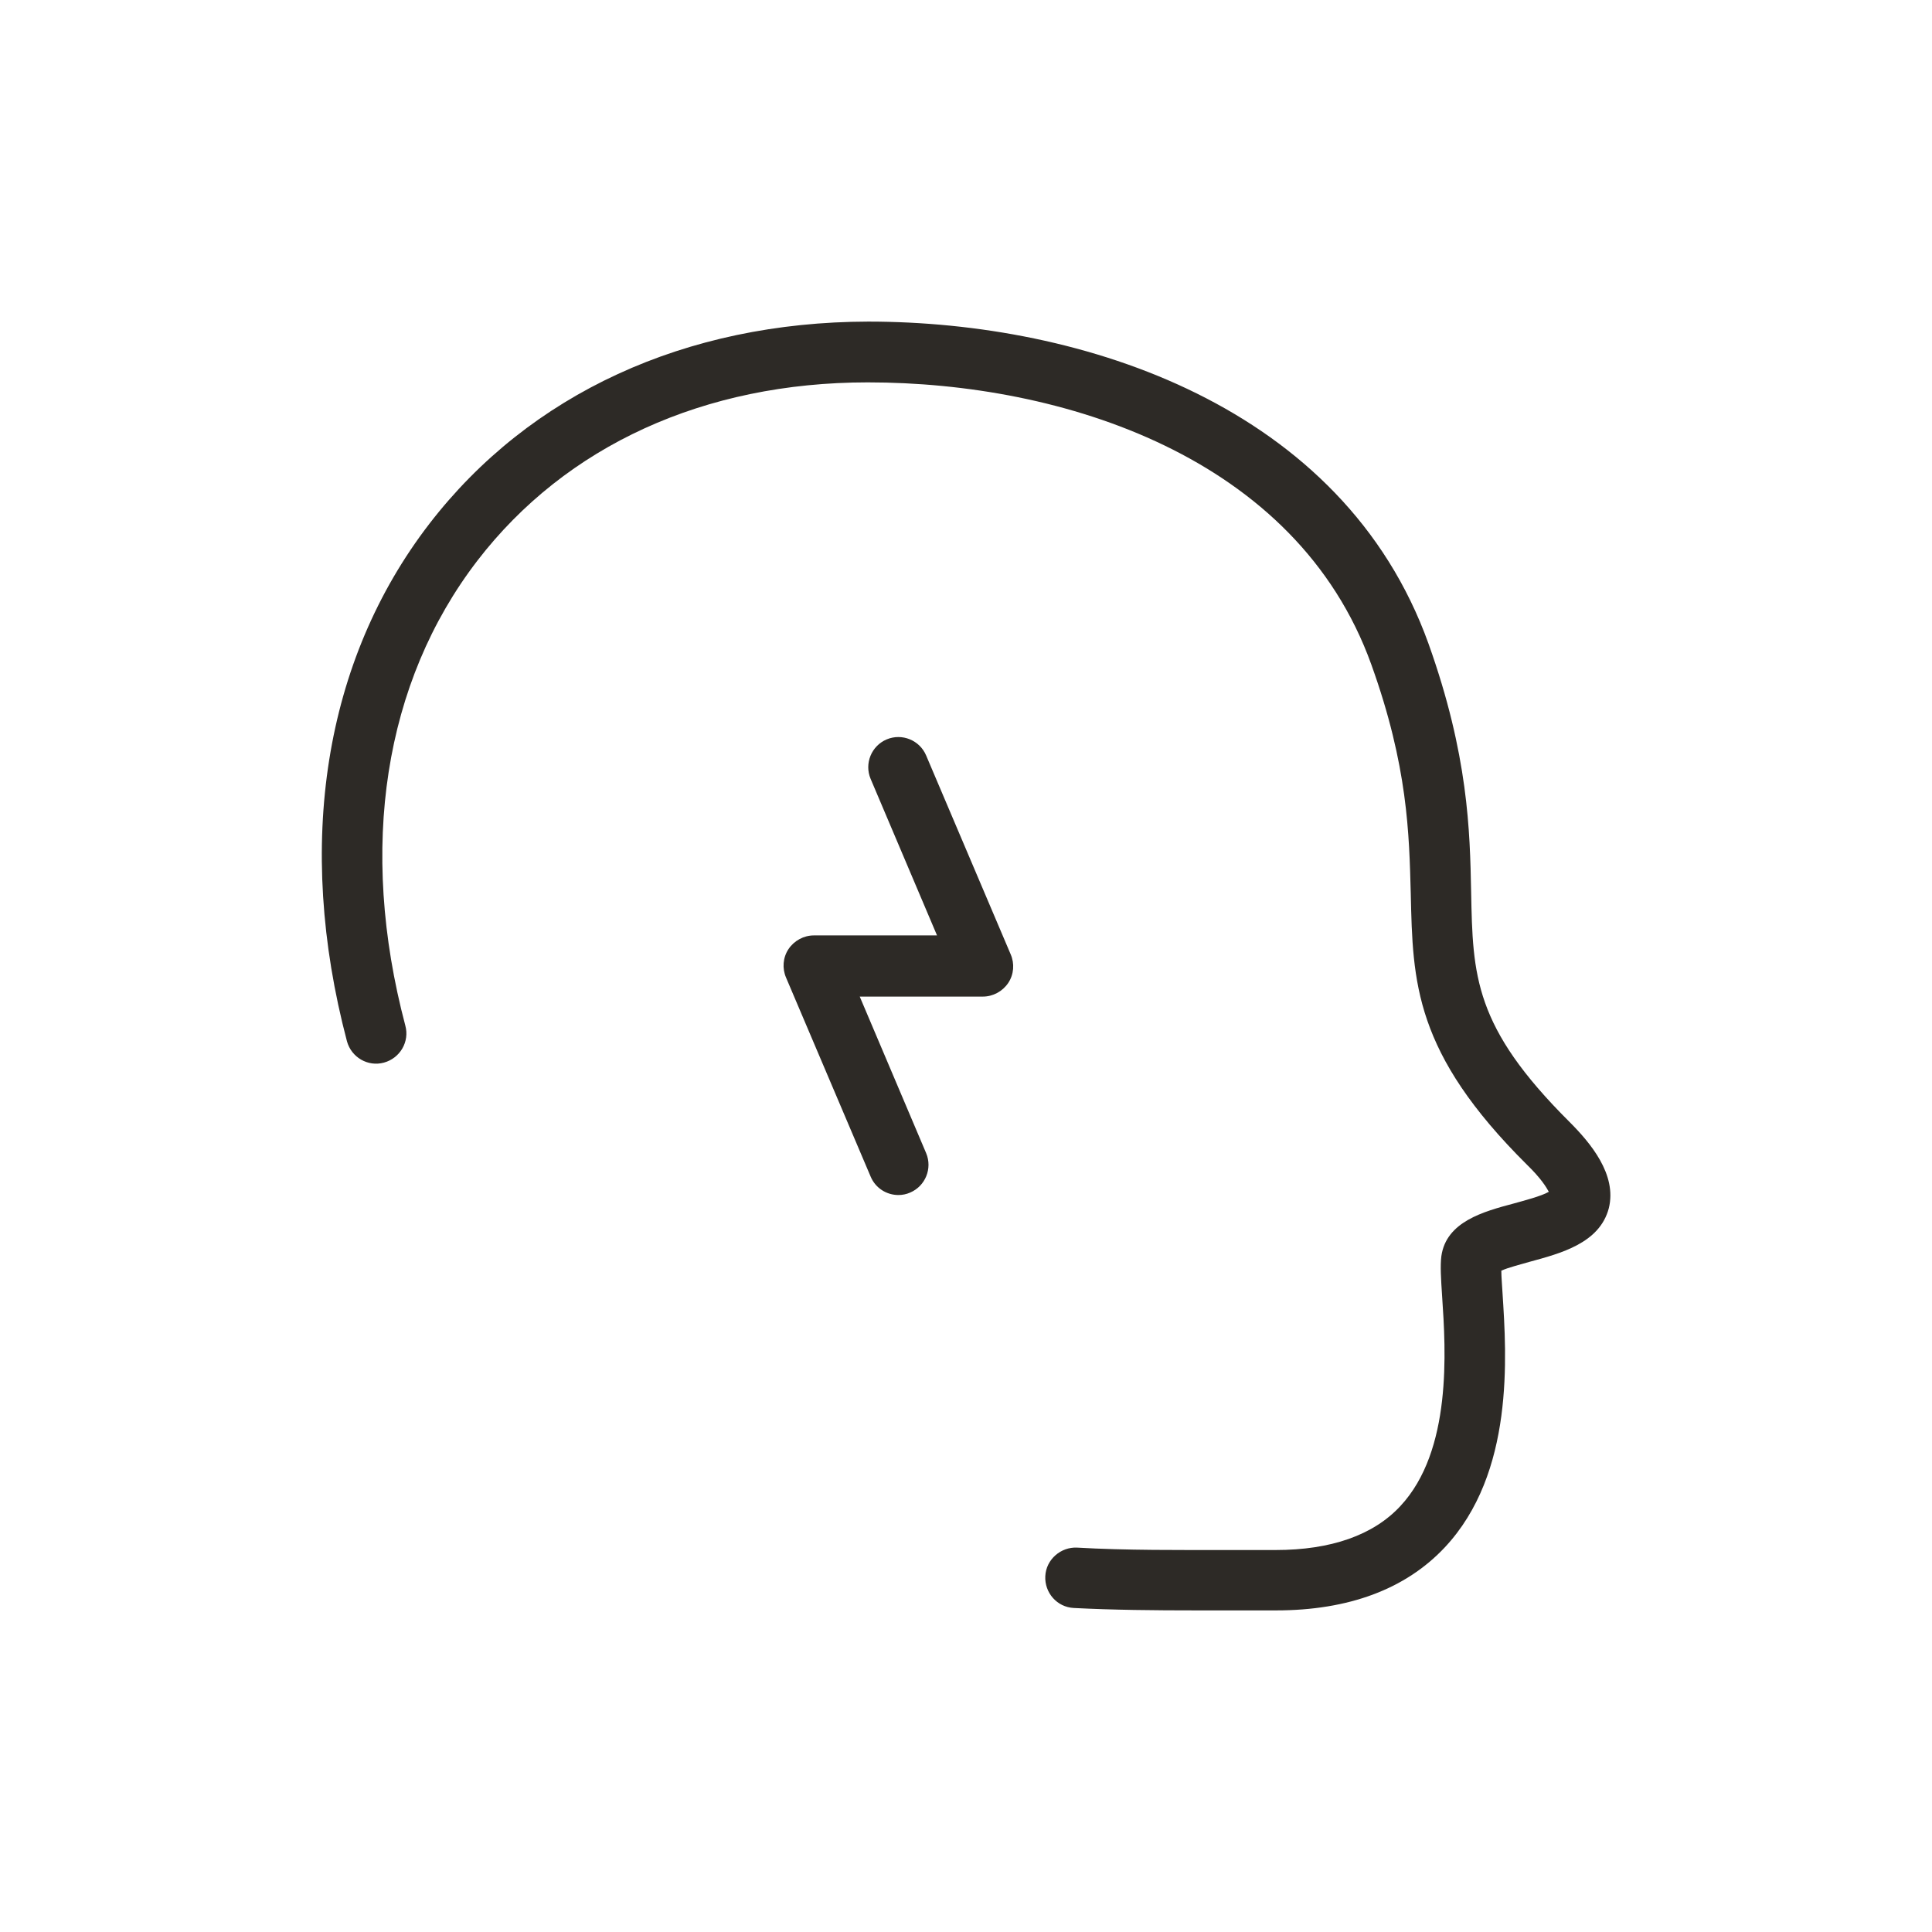
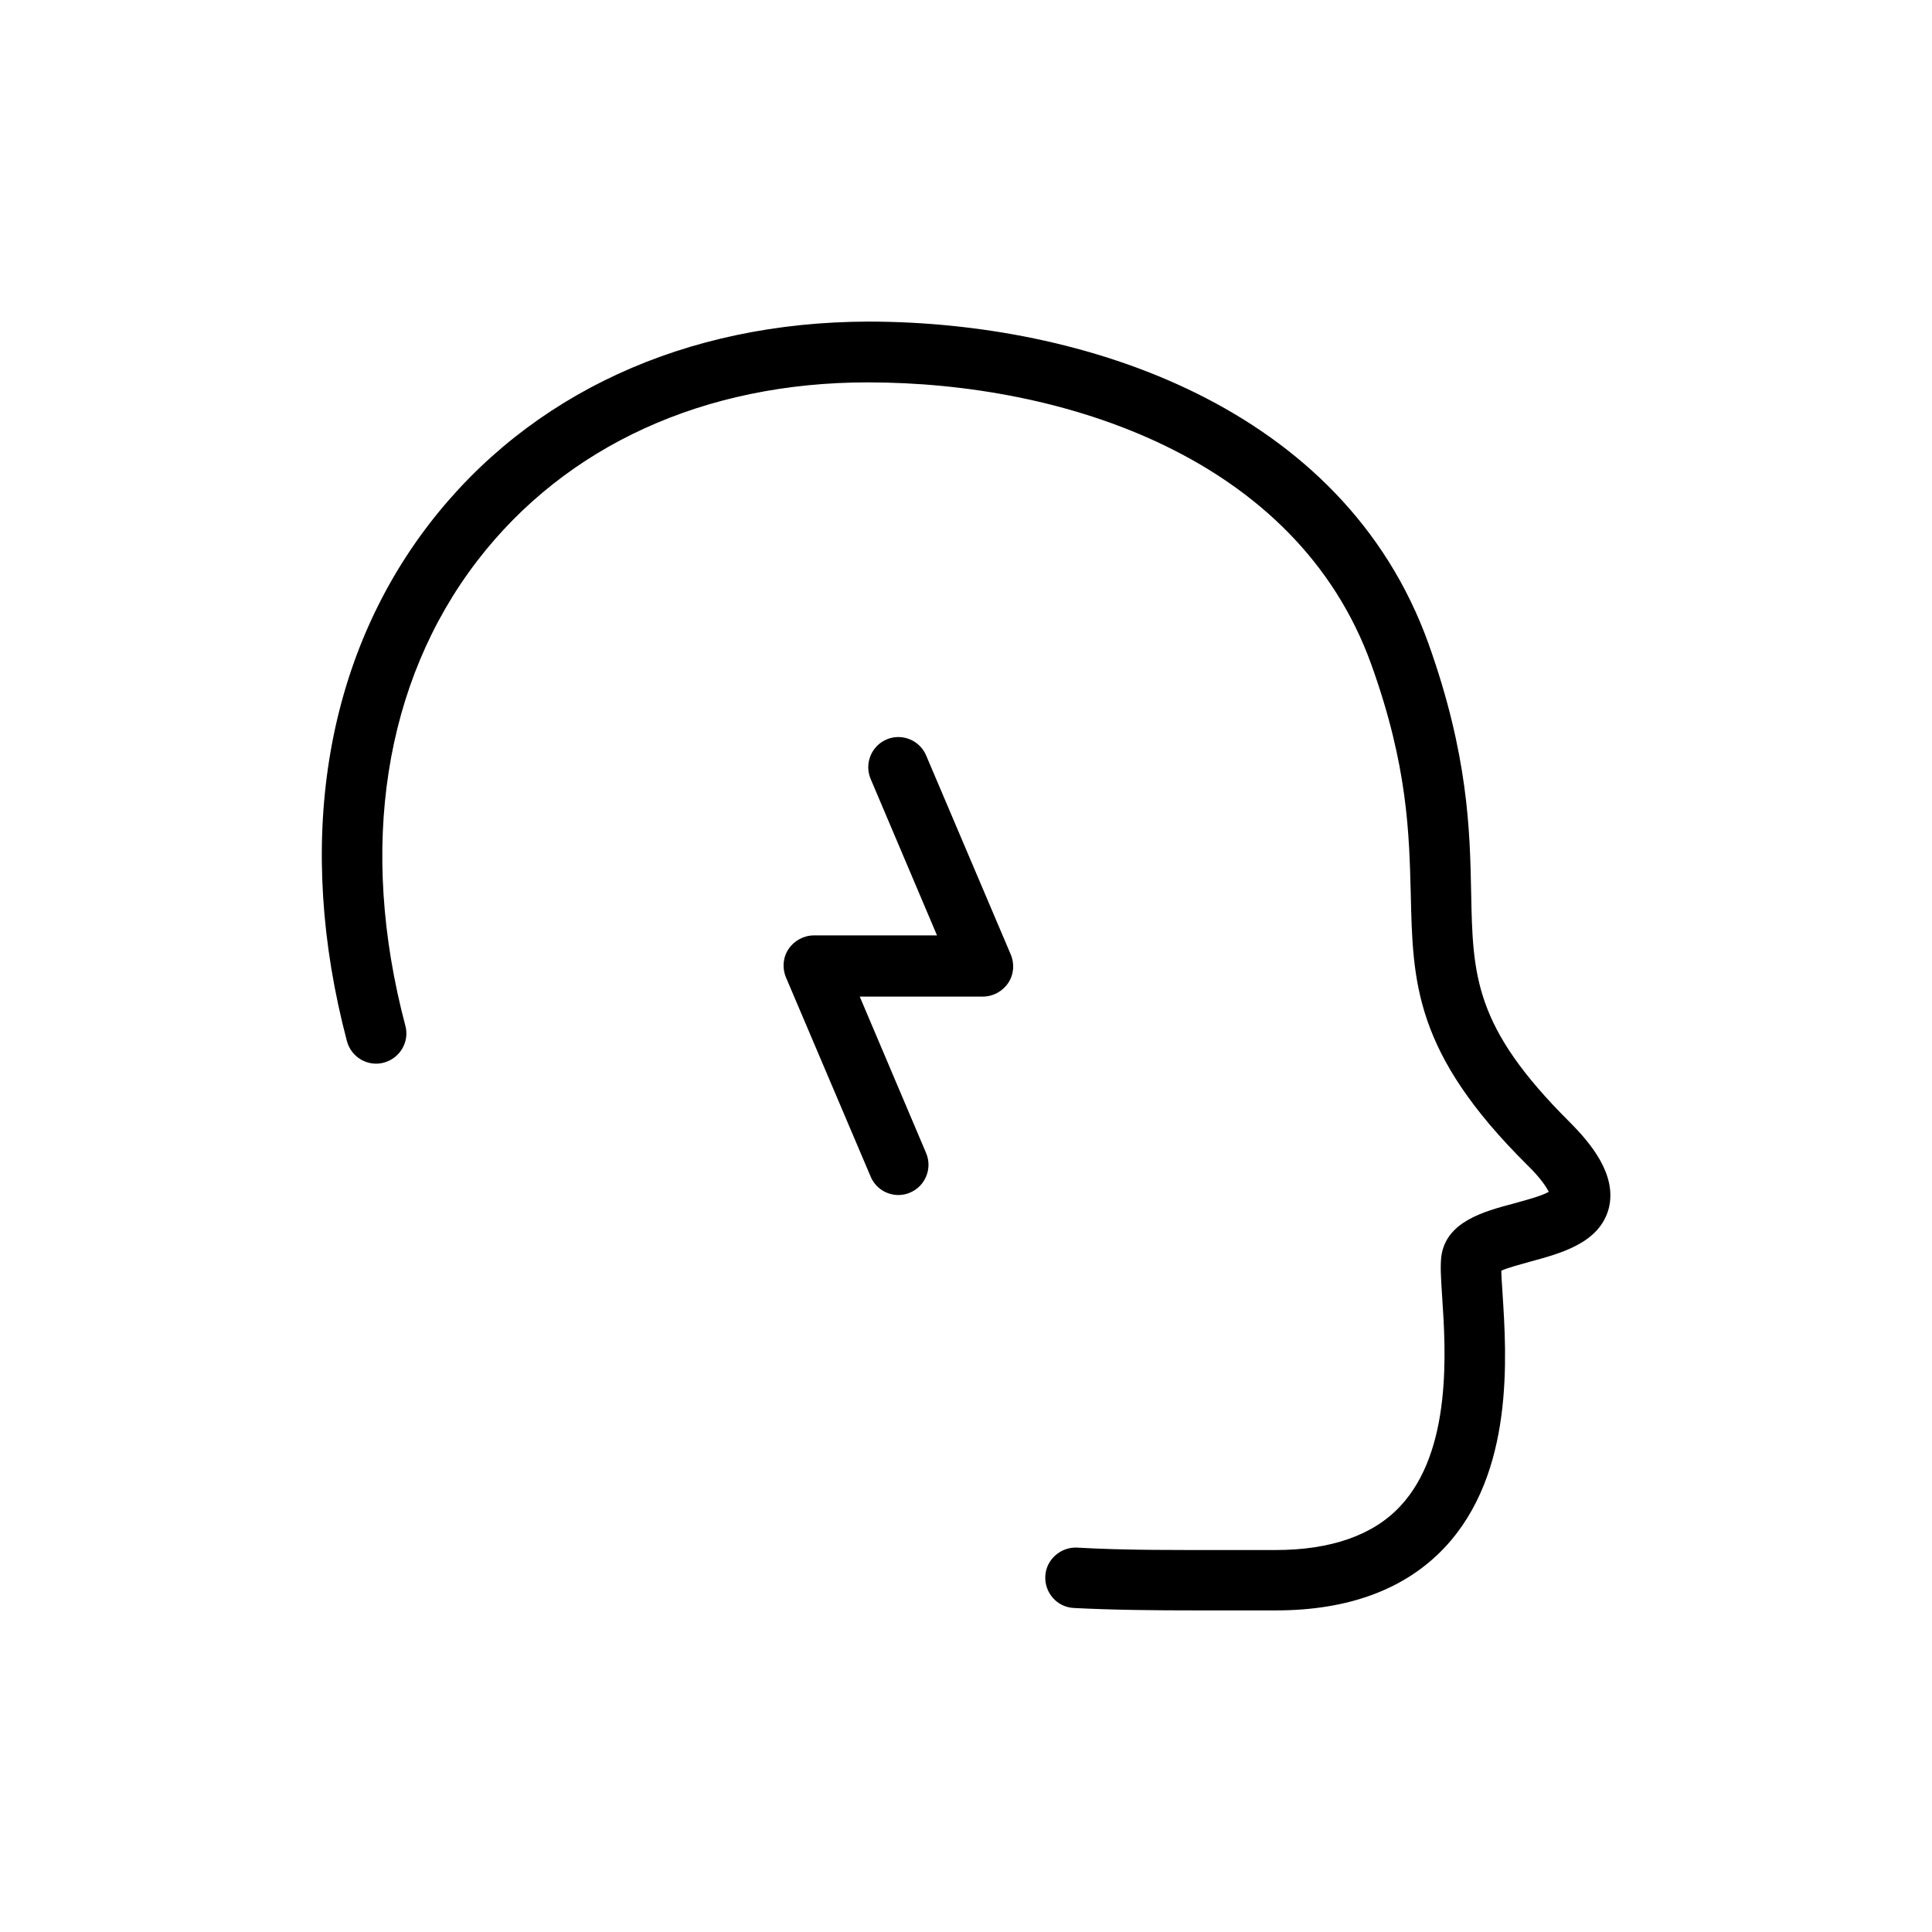
<svg xmlns="http://www.w3.org/2000/svg" viewBox="0 0 48 48" fill="none">
-   <path d="M38.99 27.87C36.62 25.51 36.59 24.25 36.55 22.16C36.52 20.64 36.48 18.76 35.49 15.99C33.37 10.09 26.91 7.99 21.57 7.99C17.03 8 13.16 9.78 10.67 13.01C8.05 16.41 7.33 20.98 8.62 25.87C8.73 26.27 9.14 26.51 9.54 26.4C9.94 26.29 10.18 25.88 10.07 25.48C8.9 21.06 9.54 16.95 11.86 13.93C14.06 11.07 17.5 9.5 21.56 9.5C26.39 9.5 32.21 11.34 34.07 16.51C34.98 19.04 35.01 20.72 35.05 22.2C35.1 24.41 35.13 26.15 37.94 28.94C38.29 29.28 38.42 29.5 38.48 29.61C38.29 29.72 37.86 29.83 37.61 29.9C36.86 30.1 35.93 30.35 35.81 31.21C35.78 31.45 35.8 31.76 35.83 32.22C35.92 33.55 36.08 36.04 34.79 37.42C34.12 38.14 33.07 38.51 31.69 38.51H30.69C29.29 38.51 27.96 38.52 26.76 38.45C26.36 38.43 25.99 38.74 25.97 39.16C25.95 39.57 26.26 39.93 26.68 39.95C27.65 40 28.67 40.01 29.74 40.01C30.05 40.01 30.37 40.01 30.7 40.01H31.7C33.51 40.01 34.92 39.48 35.89 38.45C37.63 36.6 37.43 33.69 37.33 32.13C37.32 31.94 37.3 31.72 37.3 31.57C37.47 31.49 37.8 31.41 38 31.35C38.77 31.14 39.74 30.89 39.97 30.02C40.18 29.18 39.51 28.39 38.99 27.87Z" fill="#2D2A26" />
-   <path d="M23.01 18.77C22.85 18.39 22.41 18.21 22.03 18.37C21.65 18.53 21.47 18.97 21.63 19.35L23.28 23.24H20.22C19.97 23.24 19.73 23.37 19.59 23.58C19.45 23.79 19.43 24.06 19.53 24.29L21.63 29.23C21.75 29.52 22.03 29.69 22.32 29.69C22.42 29.69 22.52 29.67 22.61 29.63C22.99 29.47 23.17 29.03 23.01 28.65L21.36 24.76H24.42C24.67 24.76 24.91 24.63 25.05 24.42C25.19 24.21 25.21 23.94 25.11 23.71L23.01 18.77Z" fill="#2D2A26" />
+   <path d="M38.99 27.87C36.62 25.51 36.59 24.25 36.55 22.16C36.52 20.64 36.48 18.76 35.49 15.99C33.37 10.09 26.91 7.99 21.57 7.99C17.03 8 13.16 9.78 10.67 13.01C8.05 16.41 7.33 20.98 8.62 25.87C8.73 26.27 9.14 26.51 9.54 26.4C9.94 26.29 10.18 25.88 10.07 25.48C8.9 21.06 9.54 16.95 11.86 13.93C14.06 11.07 17.5 9.5 21.56 9.5C26.39 9.5 32.21 11.34 34.07 16.51C34.98 19.04 35.01 20.72 35.05 22.2C35.1 24.41 35.13 26.15 37.94 28.94C38.29 29.28 38.42 29.5 38.48 29.61C38.29 29.72 37.86 29.83 37.61 29.9C36.86 30.1 35.93 30.35 35.81 31.21C35.78 31.45 35.8 31.76 35.83 32.22C35.92 33.55 36.08 36.04 34.79 37.42C34.12 38.14 33.07 38.51 31.69 38.51H30.69C29.29 38.51 27.96 38.52 26.76 38.45C26.36 38.43 25.99 38.74 25.97 39.16C25.95 39.57 26.26 39.93 26.68 39.95C27.65 40 28.67 40.01 29.74 40.01C30.05 40.01 30.37 40.01 30.7 40.01H31.7C33.51 40.01 34.92 39.48 35.89 38.45C37.63 36.6 37.43 33.69 37.33 32.13C37.32 31.94 37.3 31.72 37.3 31.57C37.47 31.49 37.8 31.41 38 31.35C38.77 31.14 39.74 30.89 39.97 30.02C40.18 29.18 39.51 28.39 38.99 27.87Z" fill="currentColor" />
+   <path d="M23.01 18.77C22.85 18.39 22.41 18.21 22.03 18.37C21.65 18.53 21.47 18.97 21.63 19.35L23.28 23.24H20.22C19.97 23.24 19.73 23.37 19.59 23.58C19.45 23.79 19.43 24.06 19.53 24.29L21.63 29.23C21.75 29.52 22.03 29.69 22.32 29.69C22.42 29.69 22.52 29.67 22.61 29.63C22.99 29.47 23.17 29.03 23.01 28.65L21.36 24.76H24.42C24.67 24.76 24.91 24.63 25.05 24.42C25.19 24.21 25.21 23.94 25.11 23.71L23.01 18.77Z" fill="currentColor" />
</svg>
